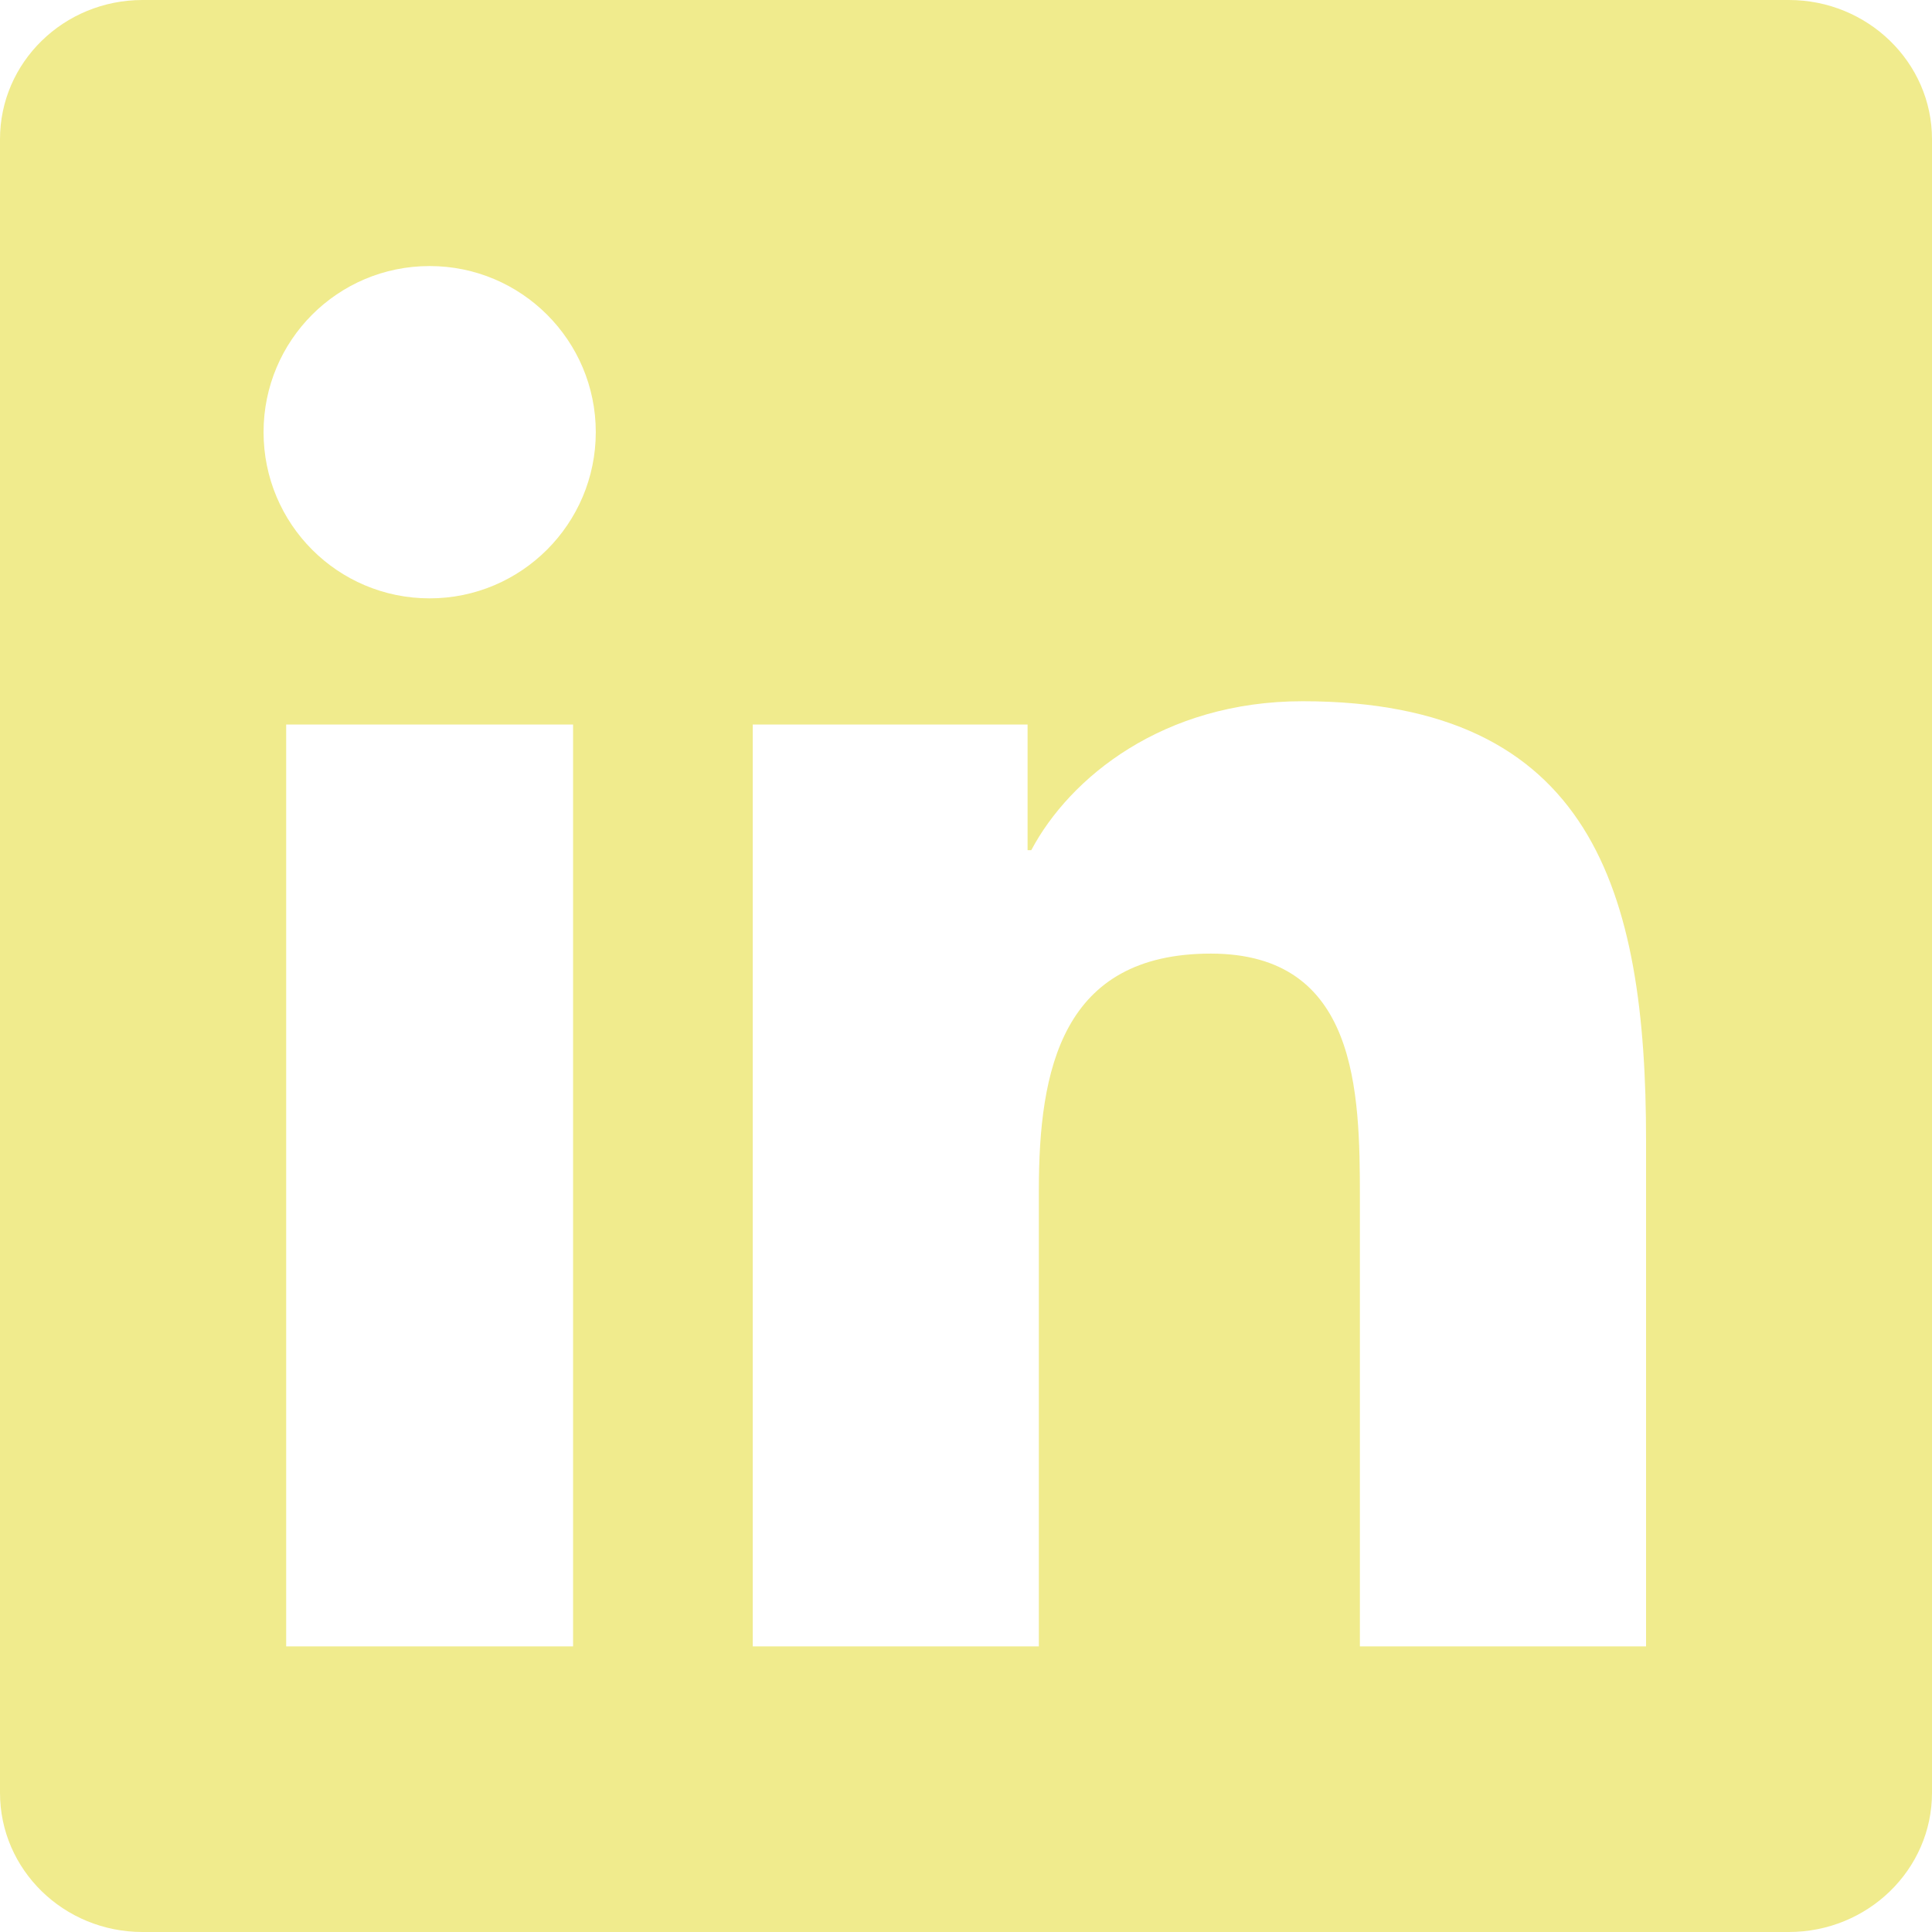
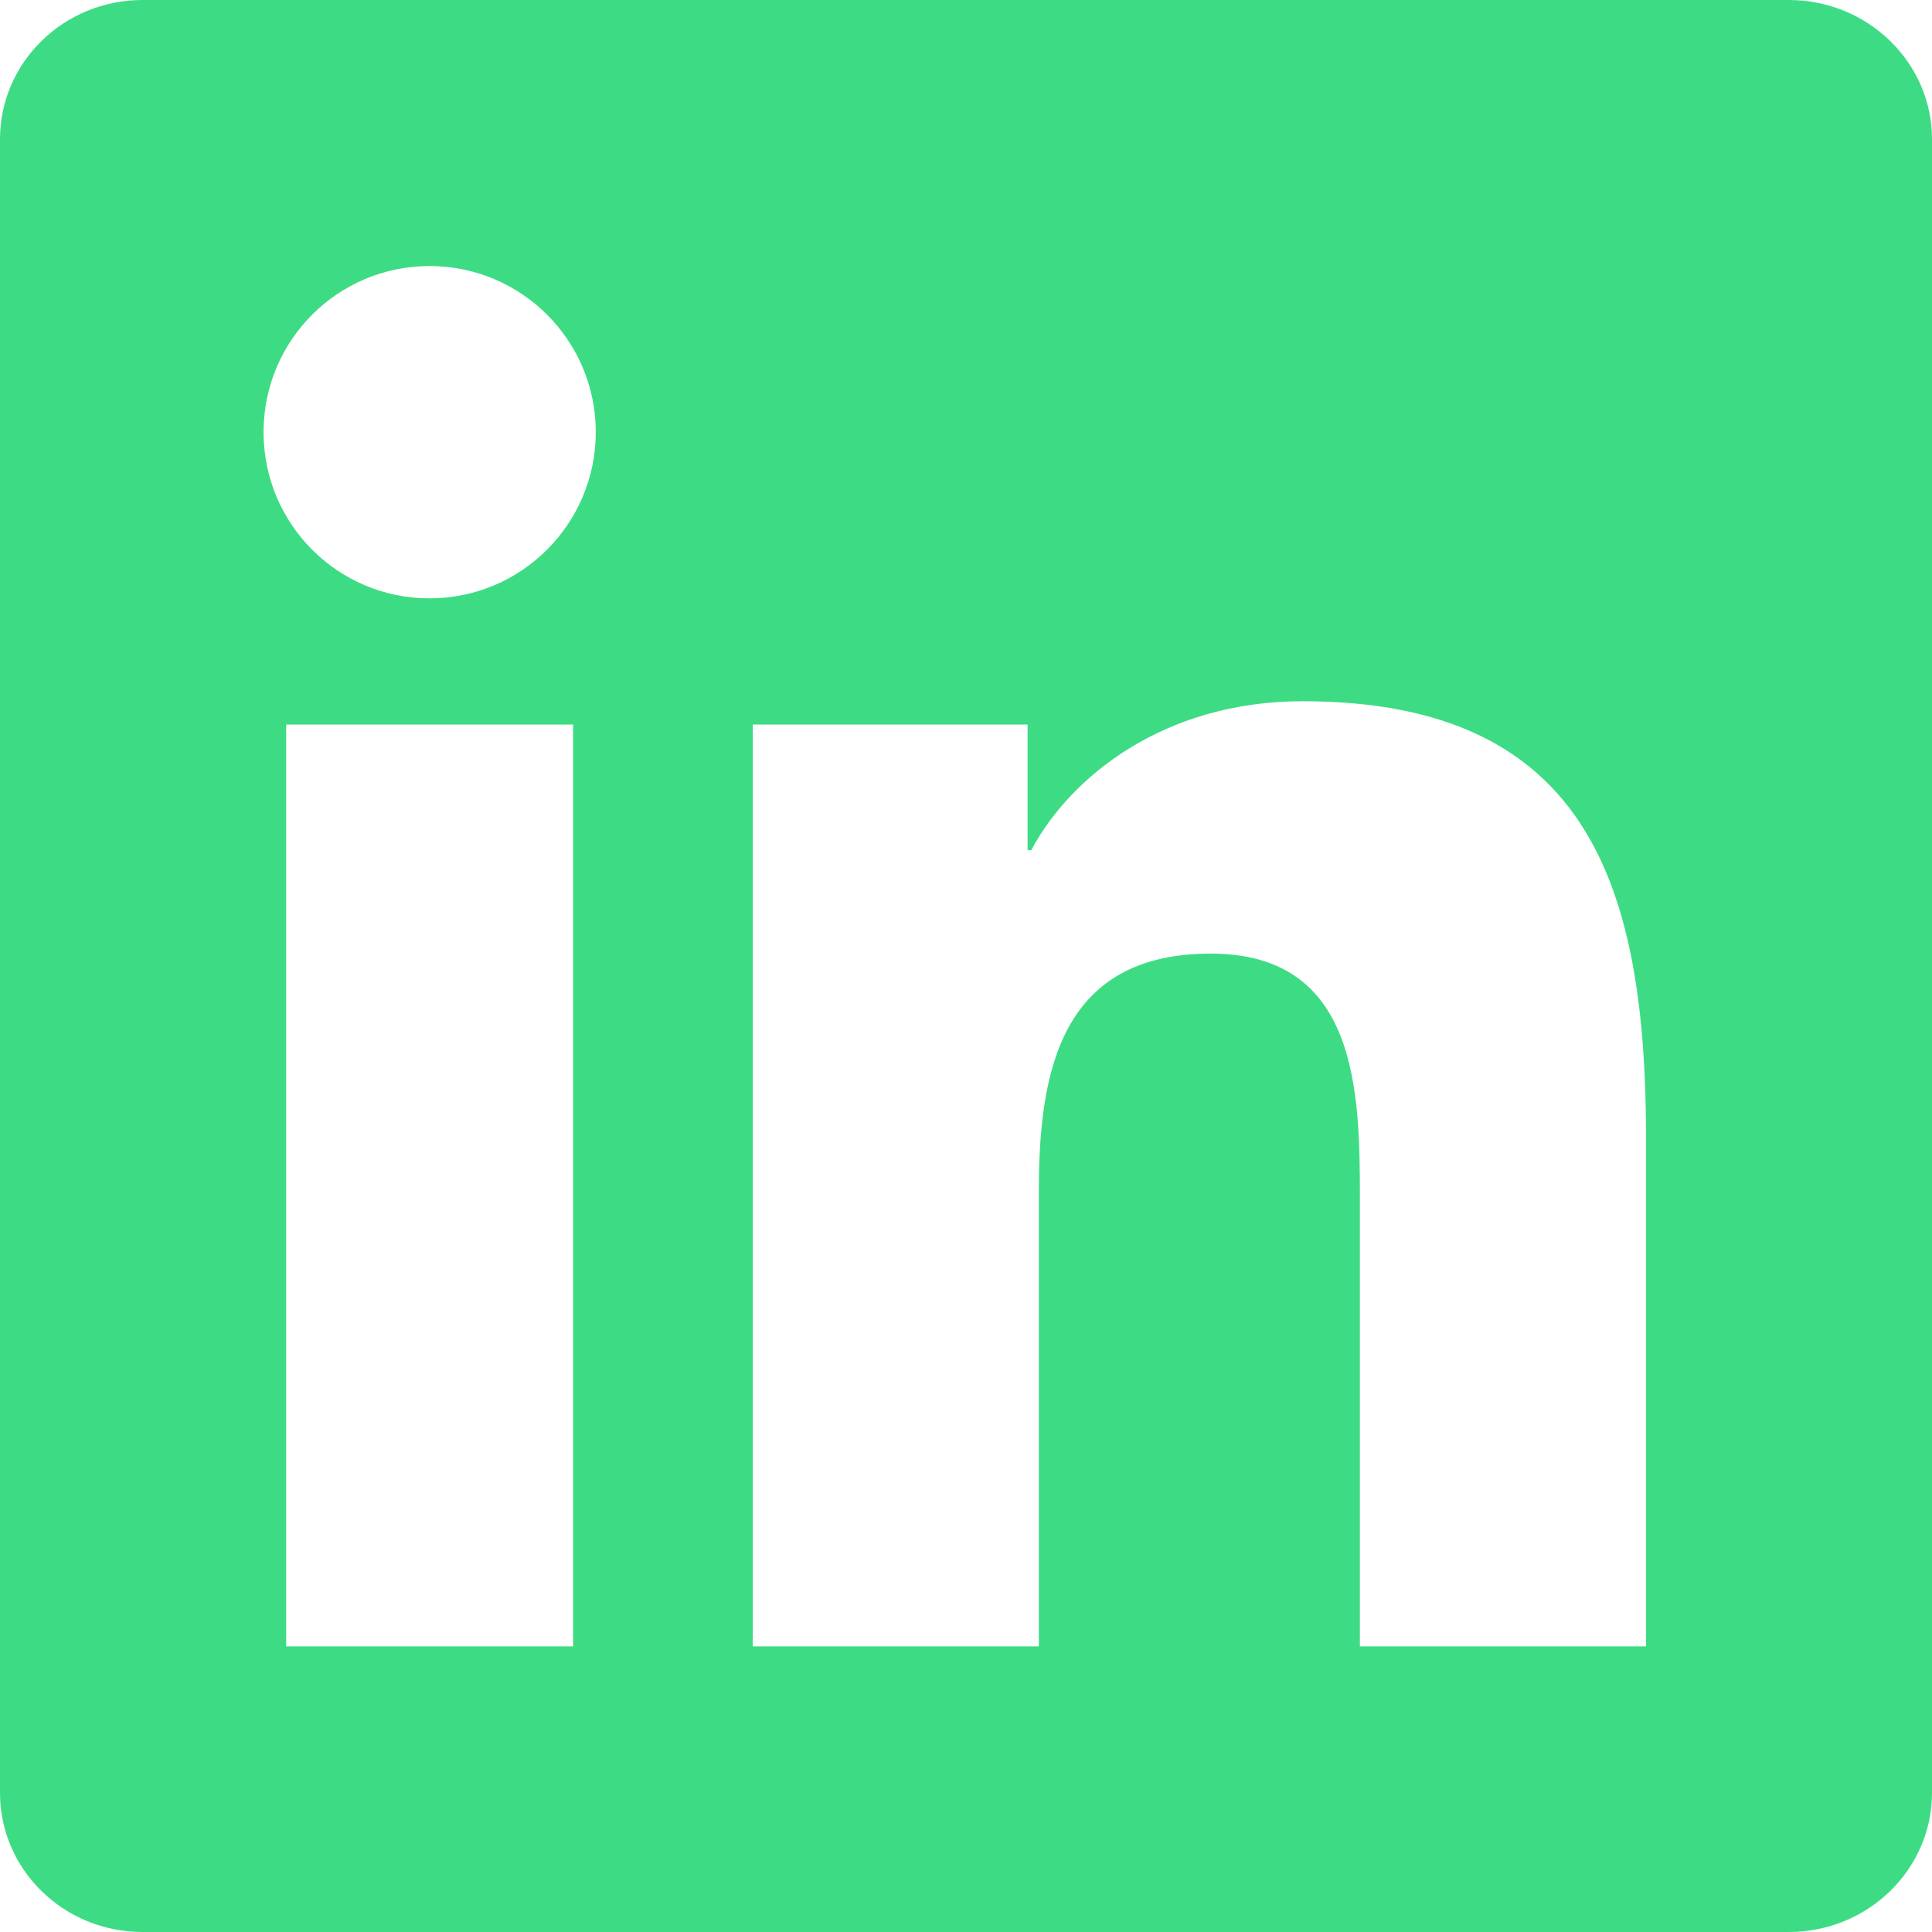
- <svg xmlns="http://www.w3.org/2000/svg" fill="#F0EB8D" role="img" viewBox="0 0 24 24">
+ <svg xmlns="http://www.w3.org/2000/svg" fill="#3ddc84" role="img" viewBox="0 0 24 24">
  <path d="M20.447 20.452h-3.554v-5.569c0-1.328-.027-3.037-1.852-3.037-1.853 0-2.136 1.445-2.136 2.939v5.667H9.351V9h3.414v1.561h.046c.477-.9 1.637-1.85 3.37-1.85 3.601 0 4.267 2.37 4.267 5.455v6.286zM5.337 7.433c-1.144 0-2.063-.926-2.063-2.065 0-1.138.92-2.063 2.063-2.063 1.14 0 2.064.925 2.064 2.063 0 1.139-.925 2.065-2.064 2.065zm1.782 13.019H3.555V9h3.564v11.452zM22.225 0H1.771C.792 0 0 .774 0 1.729v20.542C0 23.227.792 24 1.771 24h20.451C23.2 24 24 23.227 24 22.271V1.729C24 .774 23.2 0 22.222 0h.003z" />
</svg>
